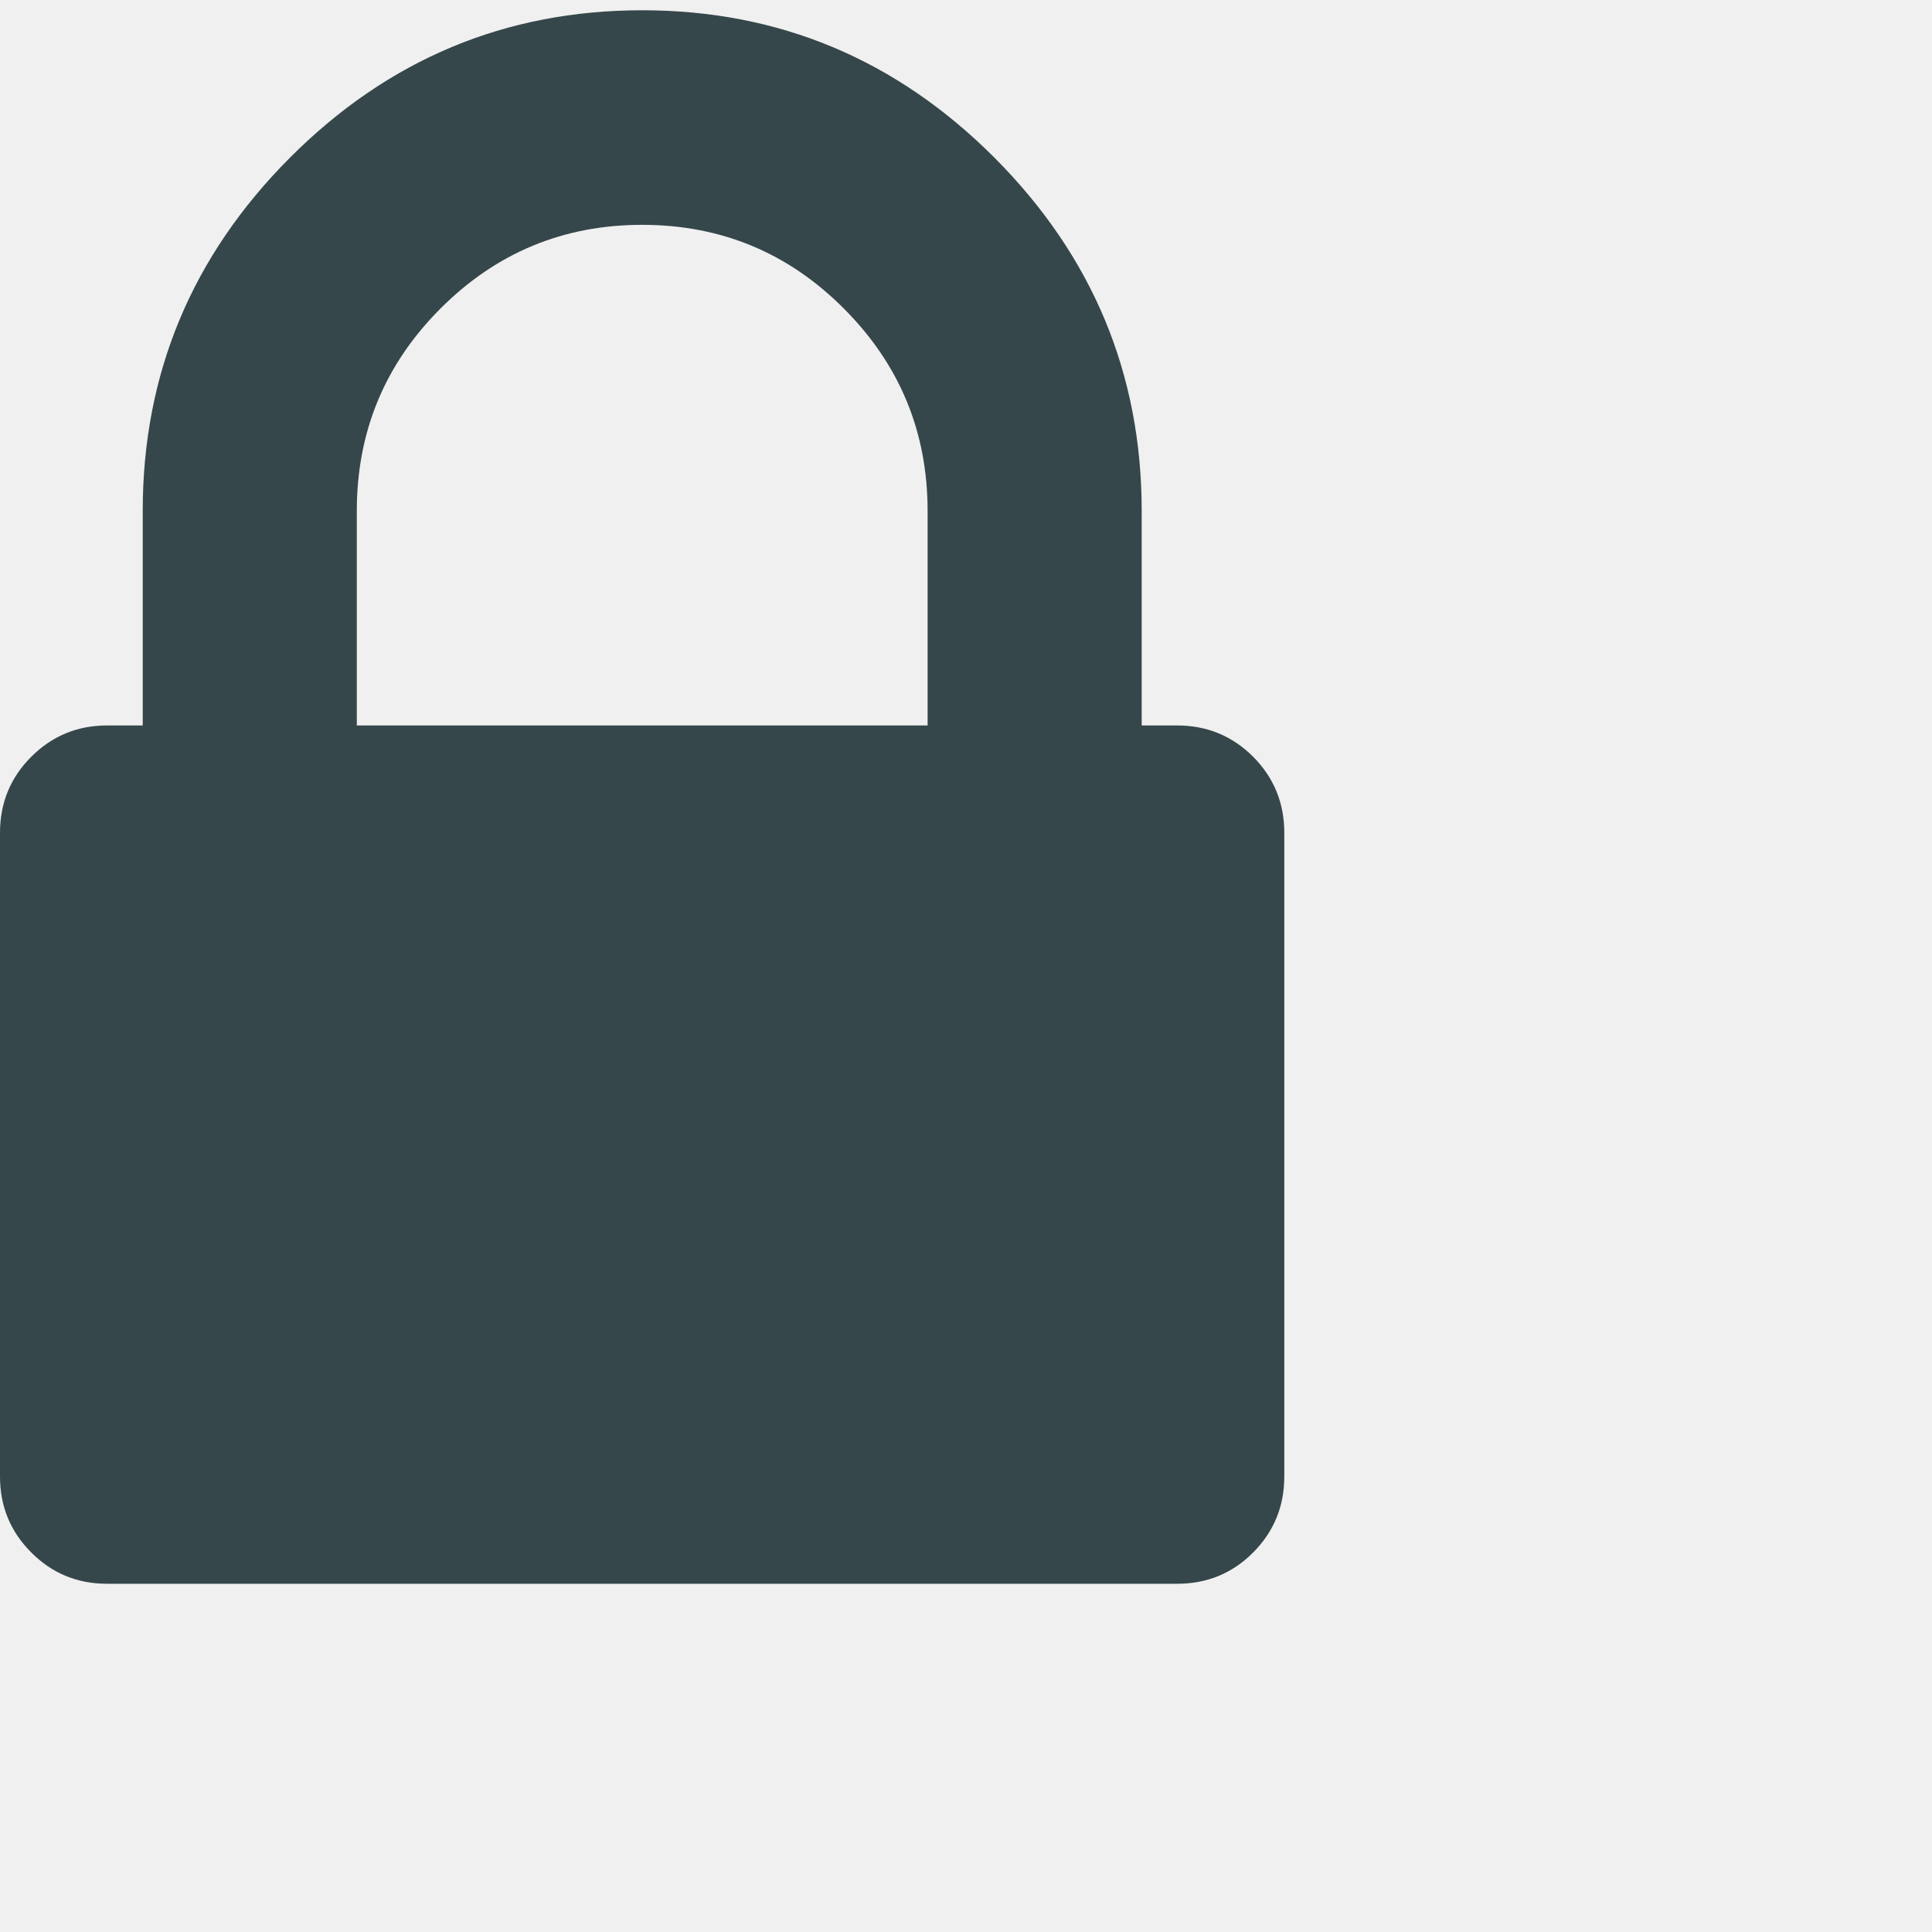
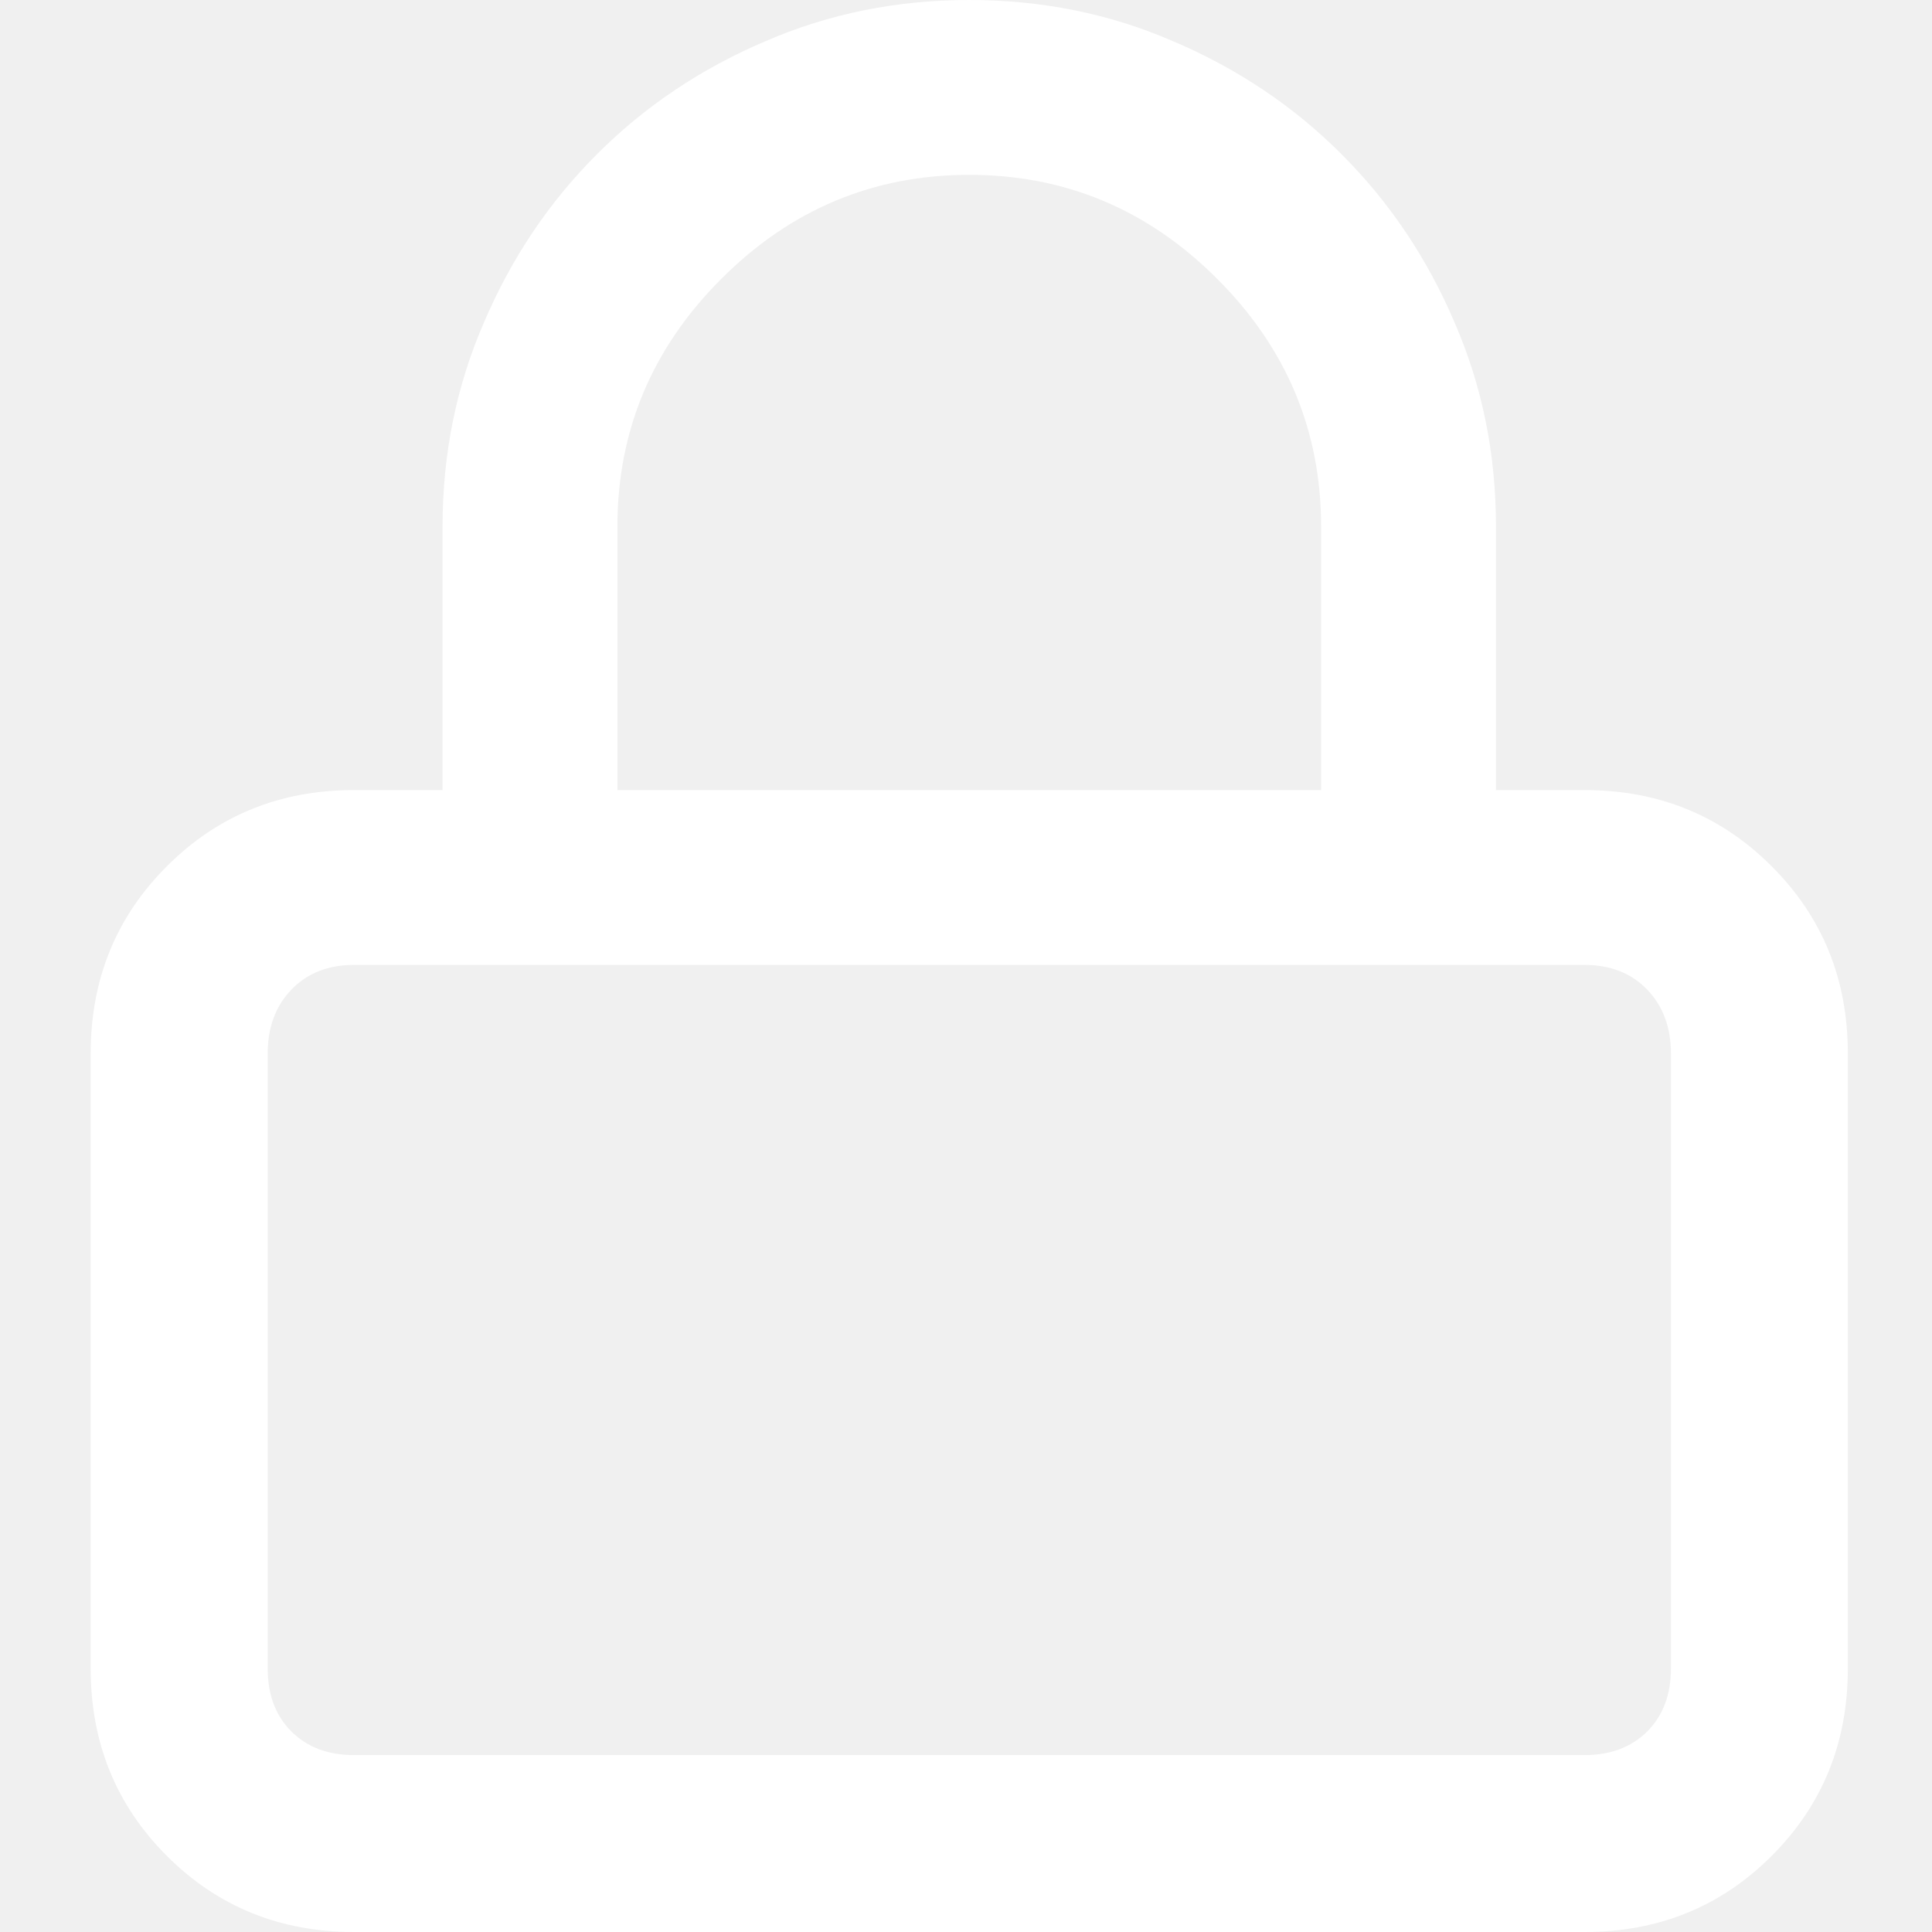
- <svg xmlns="http://www.w3.org/2000/svg" viewBox="0 0 16 16" fill="none">
-   <path d="M2.955 6.008H7.682V4.231C7.682 3.577 7.451 3.019 6.989 2.556C6.528 2.093 5.971 1.862 5.318 1.862C4.666 1.862 4.109 2.093 3.647 2.556C3.185 3.019 2.955 3.577 2.955 4.231V6.008ZM10.636 6.897V12.228C10.636 12.475 10.55 12.684 10.378 12.857C10.206 13.03 9.996 13.116 9.75 13.116H0.886C0.64 13.116 0.431 13.03 0.259 12.857C0.086 12.684 0 12.475 0 12.228V6.897C0 6.65 0.086 6.44 0.259 6.267C0.431 6.095 0.64 6.008 0.886 6.008H1.182V4.231C1.182 3.096 1.588 2.121 2.401 1.306C3.213 0.492 4.186 0.085 5.318 0.085C6.451 0.085 7.423 0.492 8.236 1.306C9.048 2.121 9.455 3.096 9.455 4.231V6.008H9.75C9.996 6.008 10.206 6.095 10.378 6.267C10.55 6.44 10.636 6.65 10.636 6.897Z" fill="#36474B" />
+ <svg xmlns="http://www.w3.org/2000/svg" width="16" height="16" viewBox="0 0 16 16" fill="none">
+   <path d="M13.122 6.543H12.389V4.362C12.389 3.76 12.275 3.198 12.048 2.675C11.821 2.141 11.509 1.676 11.111 1.278C10.714 0.88 10.248 0.568 9.714 0.341C9.191 0.114 8.629 0 8.027 0C7.425 0 6.863 0.114 6.34 0.341C5.806 0.568 5.34 0.88 4.943 1.278C4.545 1.676 4.233 2.141 4.006 2.675C3.779 3.198 3.665 3.76 3.665 4.362V6.543H2.932C2.319 6.543 1.802 6.753 1.382 7.174C0.961 7.594 0.751 8.111 0.751 8.724V13.819C0.751 14.432 0.961 14.949 1.382 15.37C1.802 15.79 2.319 16 2.932 16H13.122C13.735 16 14.252 15.79 14.672 15.37C15.093 14.949 15.303 14.432 15.303 13.819V8.724C15.303 8.111 15.093 7.594 14.672 7.174C14.252 6.753 13.735 6.543 13.122 6.543ZM5.113 4.362C5.113 3.567 5.4 2.882 5.974 2.309C6.547 1.735 7.232 1.448 8.027 1.448C8.822 1.448 9.507 1.735 10.08 2.309C10.654 2.882 10.941 3.567 10.941 4.362V6.543H5.113V4.362ZM13.838 13.819C13.838 14.035 13.772 14.208 13.642 14.339C13.511 14.469 13.338 14.535 13.122 14.535H2.932C2.716 14.535 2.543 14.469 2.413 14.339C2.282 14.208 2.217 14.035 2.217 13.819V8.724C2.217 8.508 2.282 8.332 2.413 8.196C2.543 8.06 2.716 7.991 2.932 7.991H13.122C13.338 7.991 13.511 8.06 13.642 8.196C13.772 8.332 13.838 8.508 13.838 8.724V13.819Z" fill="white" />
</svg>
